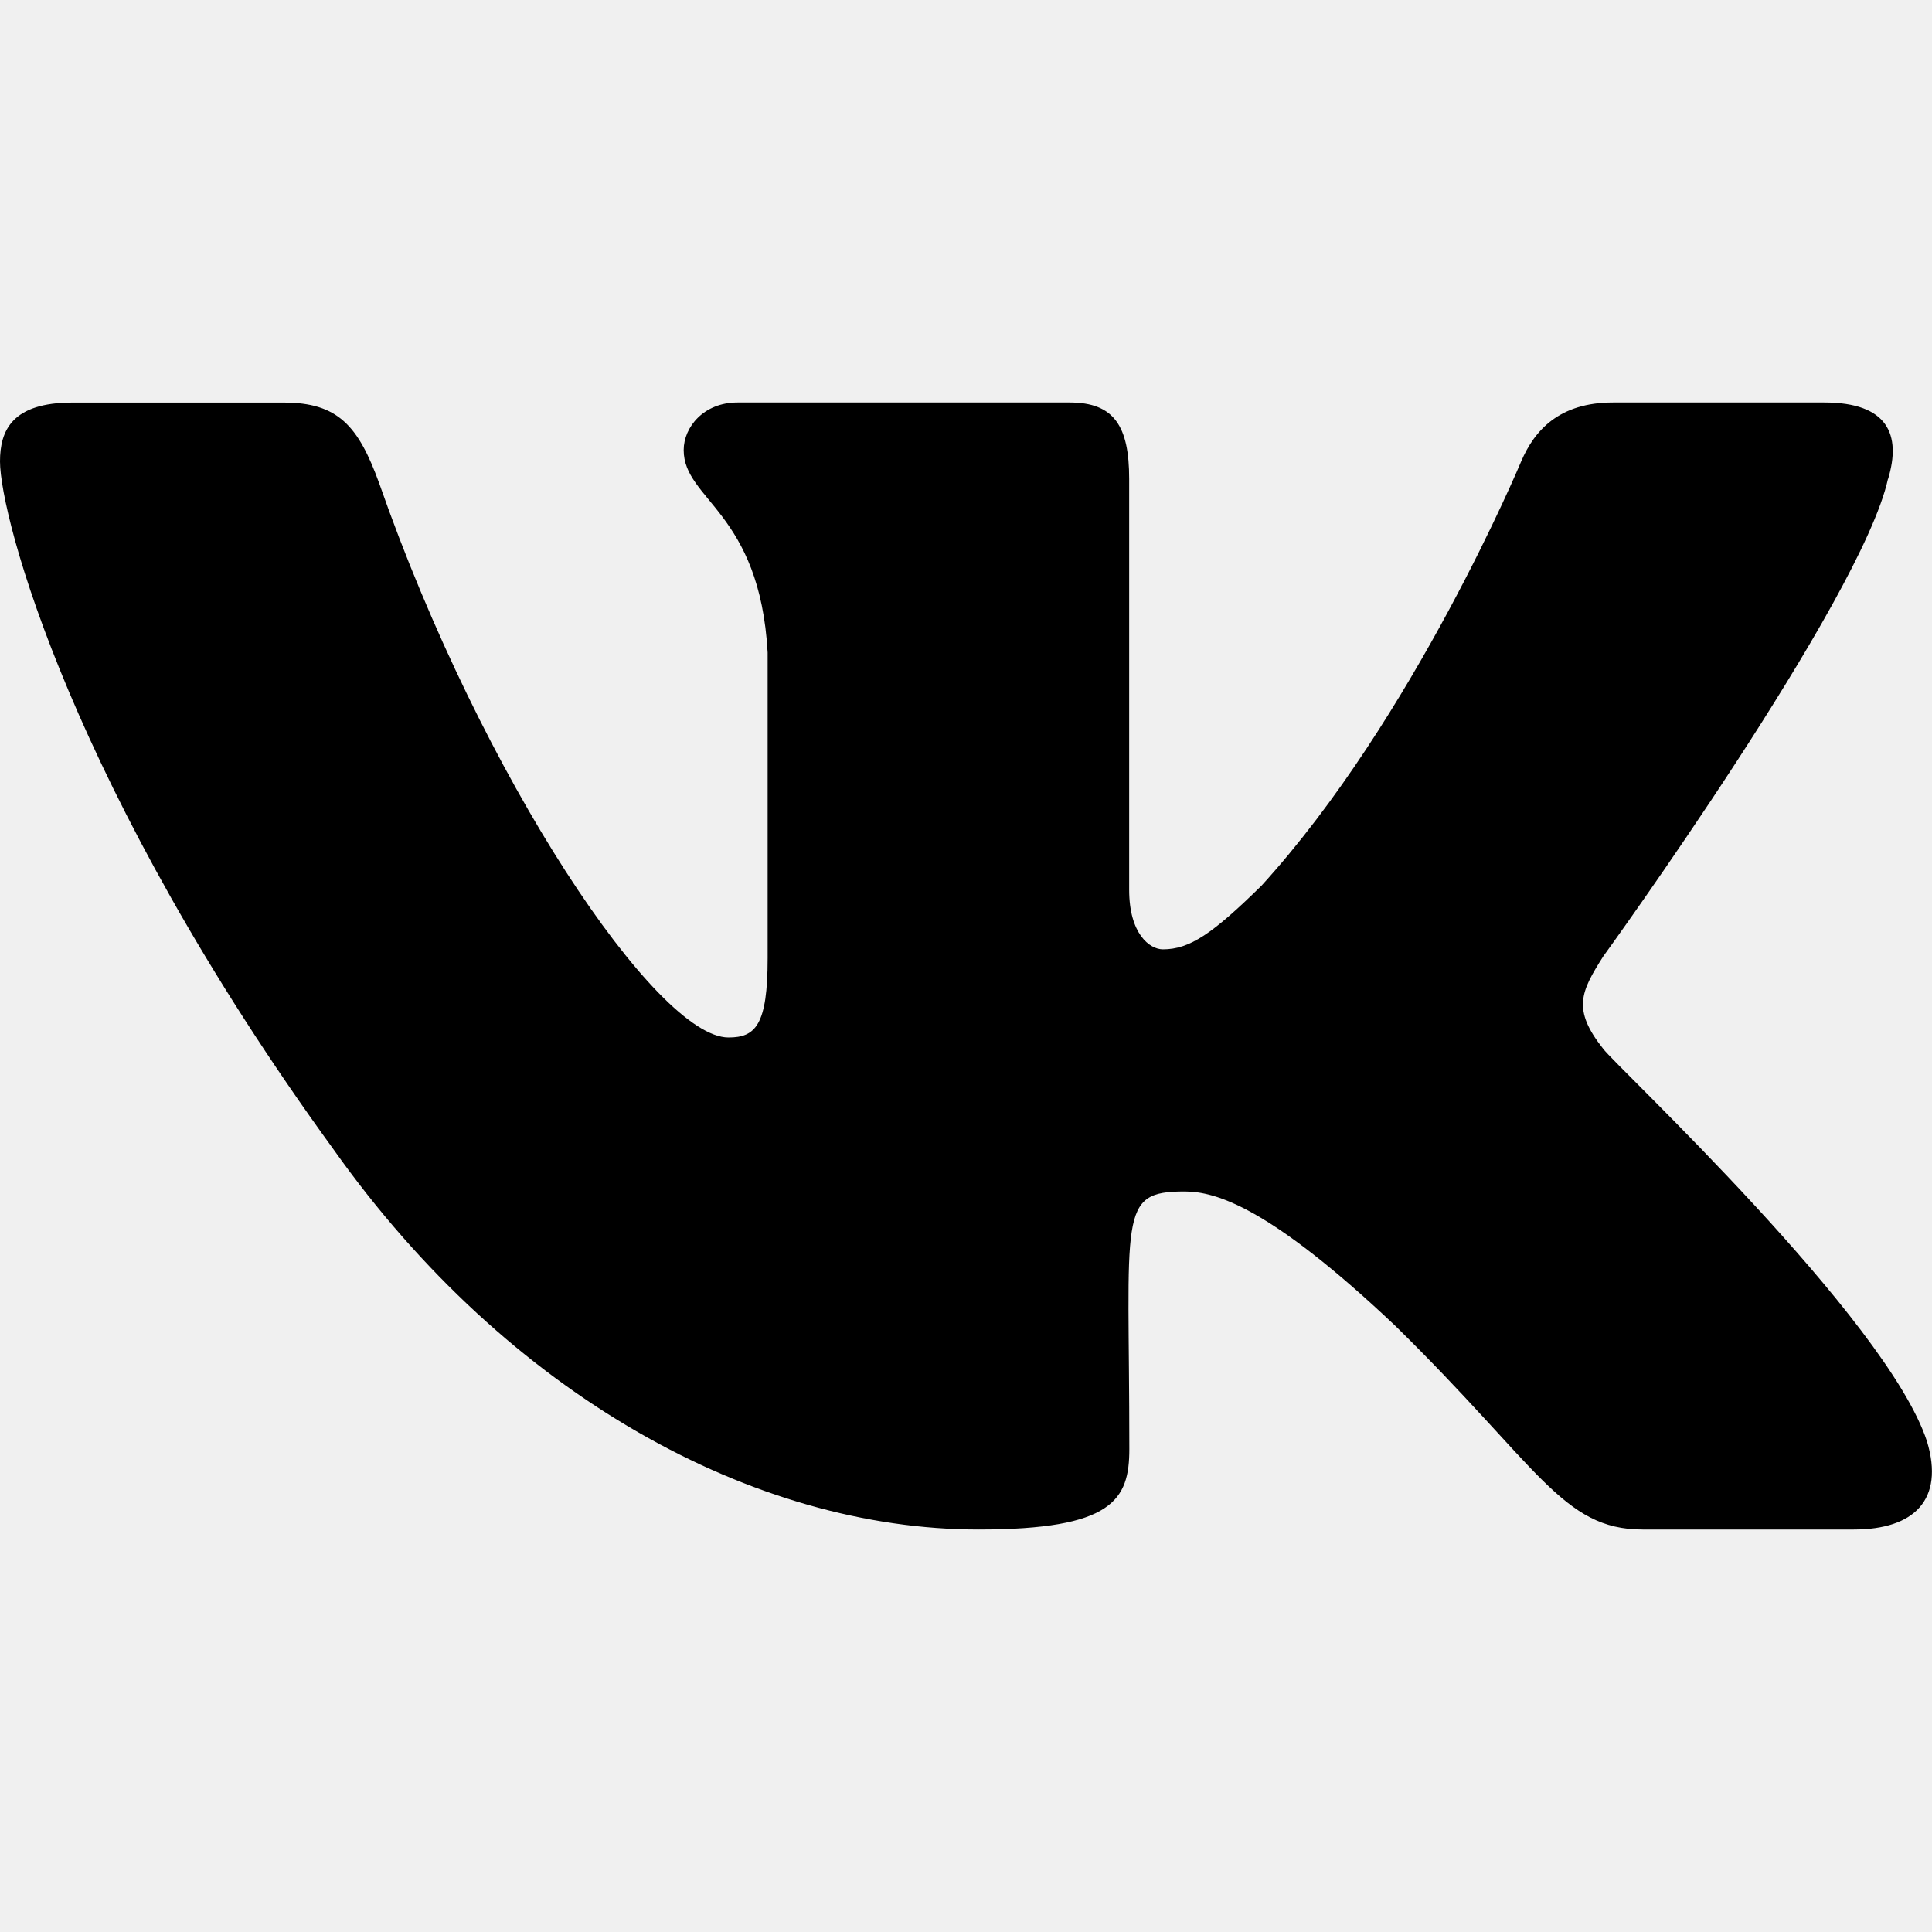
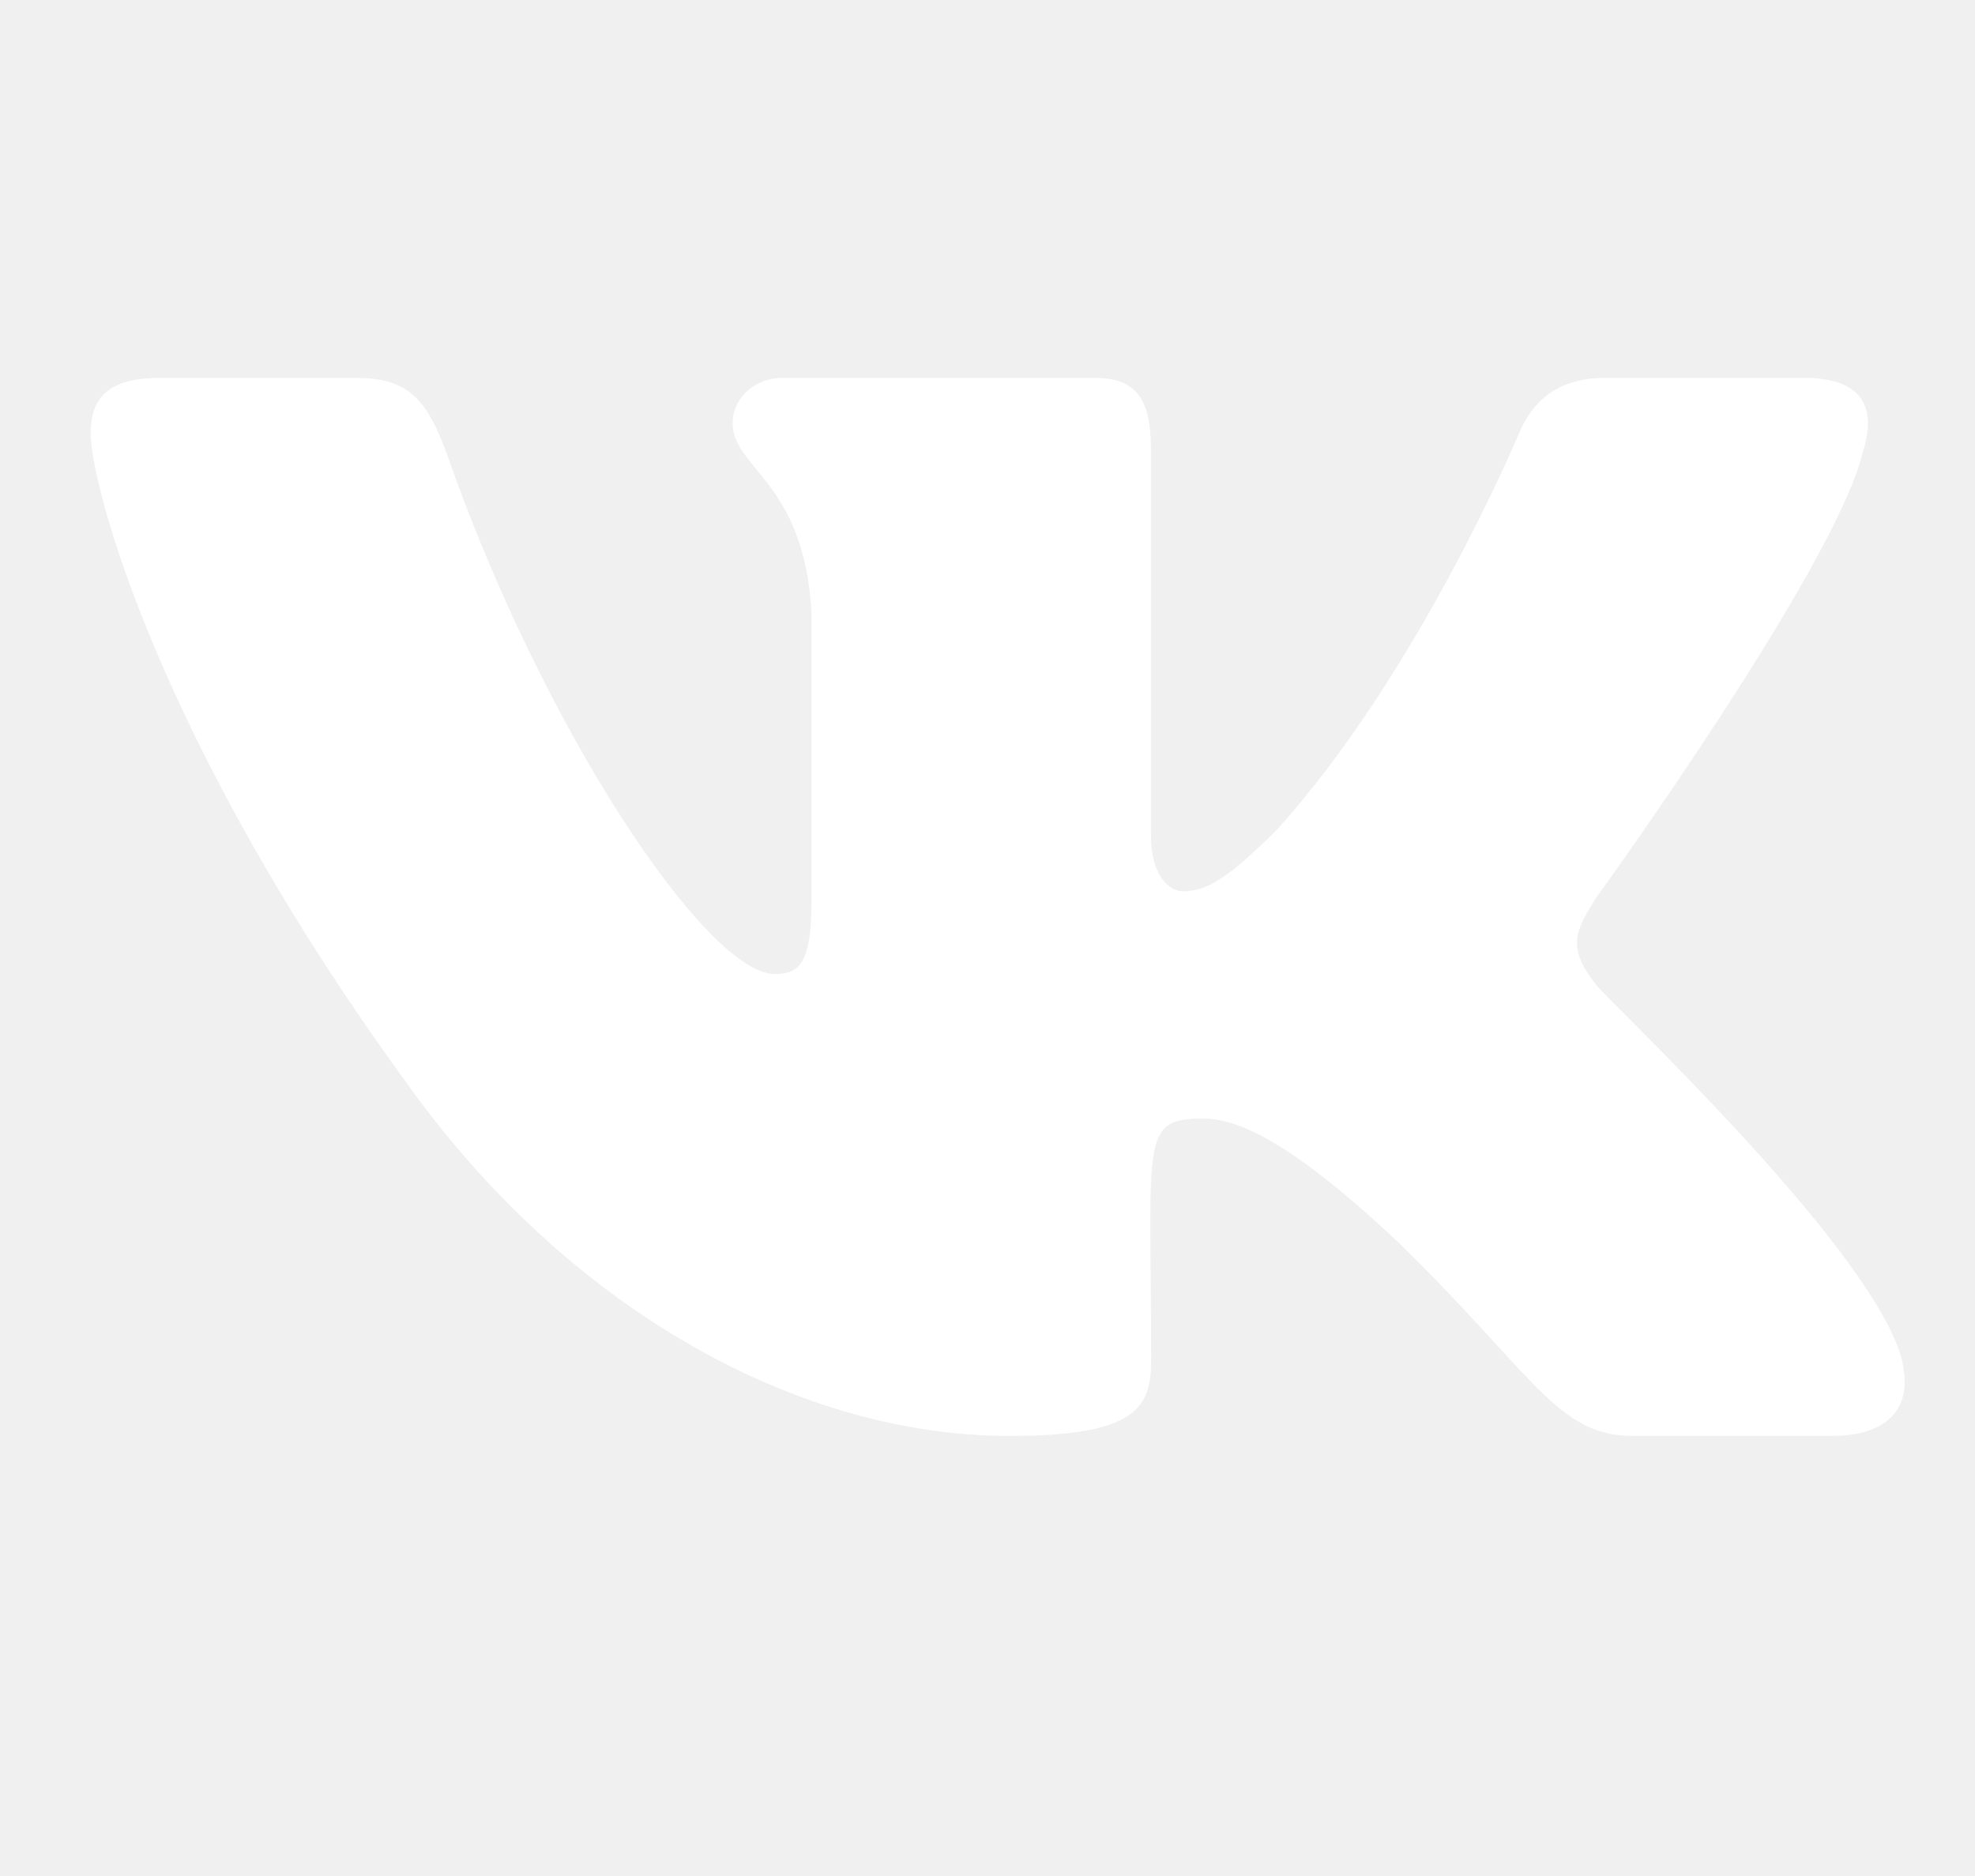
- <svg xmlns="http://www.w3.org/2000/svg" id="Bold" enable-background="new 0 0 24 24" height="512" viewBox="0 0 24 24" width="512">
-   <path d="m19.915 13.028c-.388-.49-.277-.708 0-1.146.005-.005 3.208-4.431 3.538-5.932l.002-.001c.164-.547 0-.949-.793-.949h-2.624c-.668 0-.976.345-1.141.731 0 0-1.336 3.198-3.226 5.271-.61.599-.892.791-1.225.791-.164 0-.419-.192-.419-.739v-5.105c0-.656-.187-.949-.74-.949h-4.126c-.419 0-.668.306-.668.591 0 .622.945.765 1.043 2.515v3.797c0 .832-.151.985-.486.985-.892 0-3.057-3.211-4.34-6.886-.259-.713-.512-1.001-1.185-1.001h-2.625c-.749 0-.9.345-.9.731 0 .682.892 4.073 4.148 8.553 2.17 3.058 5.226 4.715 8.006 4.715 1.671 0 1.875-.368 1.875-1.001 0-2.922-.151-3.198.686-3.198.388 0 1.056.192 2.616 1.667 1.783 1.749 2.076 2.532 3.074 2.532h2.624c.748 0 1.127-.368.909-1.094-.499-1.527-3.871-4.668-4.023-4.878z" />
+ <svg xmlns="http://www.w3.org/2000/svg" width="20" height="19" viewBox="0 0 20 19" fill="none">
+   <g clip-path="url(#clip0)">
+     <path d="M16.162 9.972C15.865 9.597 15.95 9.43 16.162 9.095C16.166 9.091 18.617 5.703 18.87 4.554L18.872 4.554C18.997 4.135 18.872 3.827 18.265 3.827H16.256C15.745 3.827 15.509 4.091 15.383 4.387C15.383 4.387 14.36 6.835 12.914 8.421C12.447 8.88 12.231 9.027 11.976 9.027C11.85 9.027 11.655 8.88 11.655 8.461V4.554C11.655 4.051 11.512 3.827 11.089 3.827H7.931C7.61 3.827 7.419 4.061 7.419 4.28C7.419 4.756 8.143 4.865 8.218 6.205V9.111C8.218 9.748 8.102 9.865 7.846 9.865C7.163 9.865 5.506 7.407 4.524 4.594C4.325 4.048 4.132 3.828 3.617 3.828H1.607C1.034 3.828 0.918 4.092 0.918 4.387C0.918 4.909 1.601 7.505 4.093 10.934C5.754 13.275 8.094 14.543 10.222 14.543C11.501 14.543 11.657 14.261 11.657 13.777C11.657 11.54 11.541 11.329 12.182 11.329C12.479 11.329 12.99 11.476 14.184 12.605C15.549 13.944 15.773 14.543 16.537 14.543H18.546C19.118 14.543 19.408 14.261 19.241 13.706C18.859 12.537 16.278 10.133 16.162 9.972Z" fill="white" />
+   </g>
+   <defs>
+     <clipPath id="clip0">
+       <rect width="18.37" height="18.37" fill="white" transform="translate(0.918457)" />
+     </clipPath>
+   </defs>
</svg>
